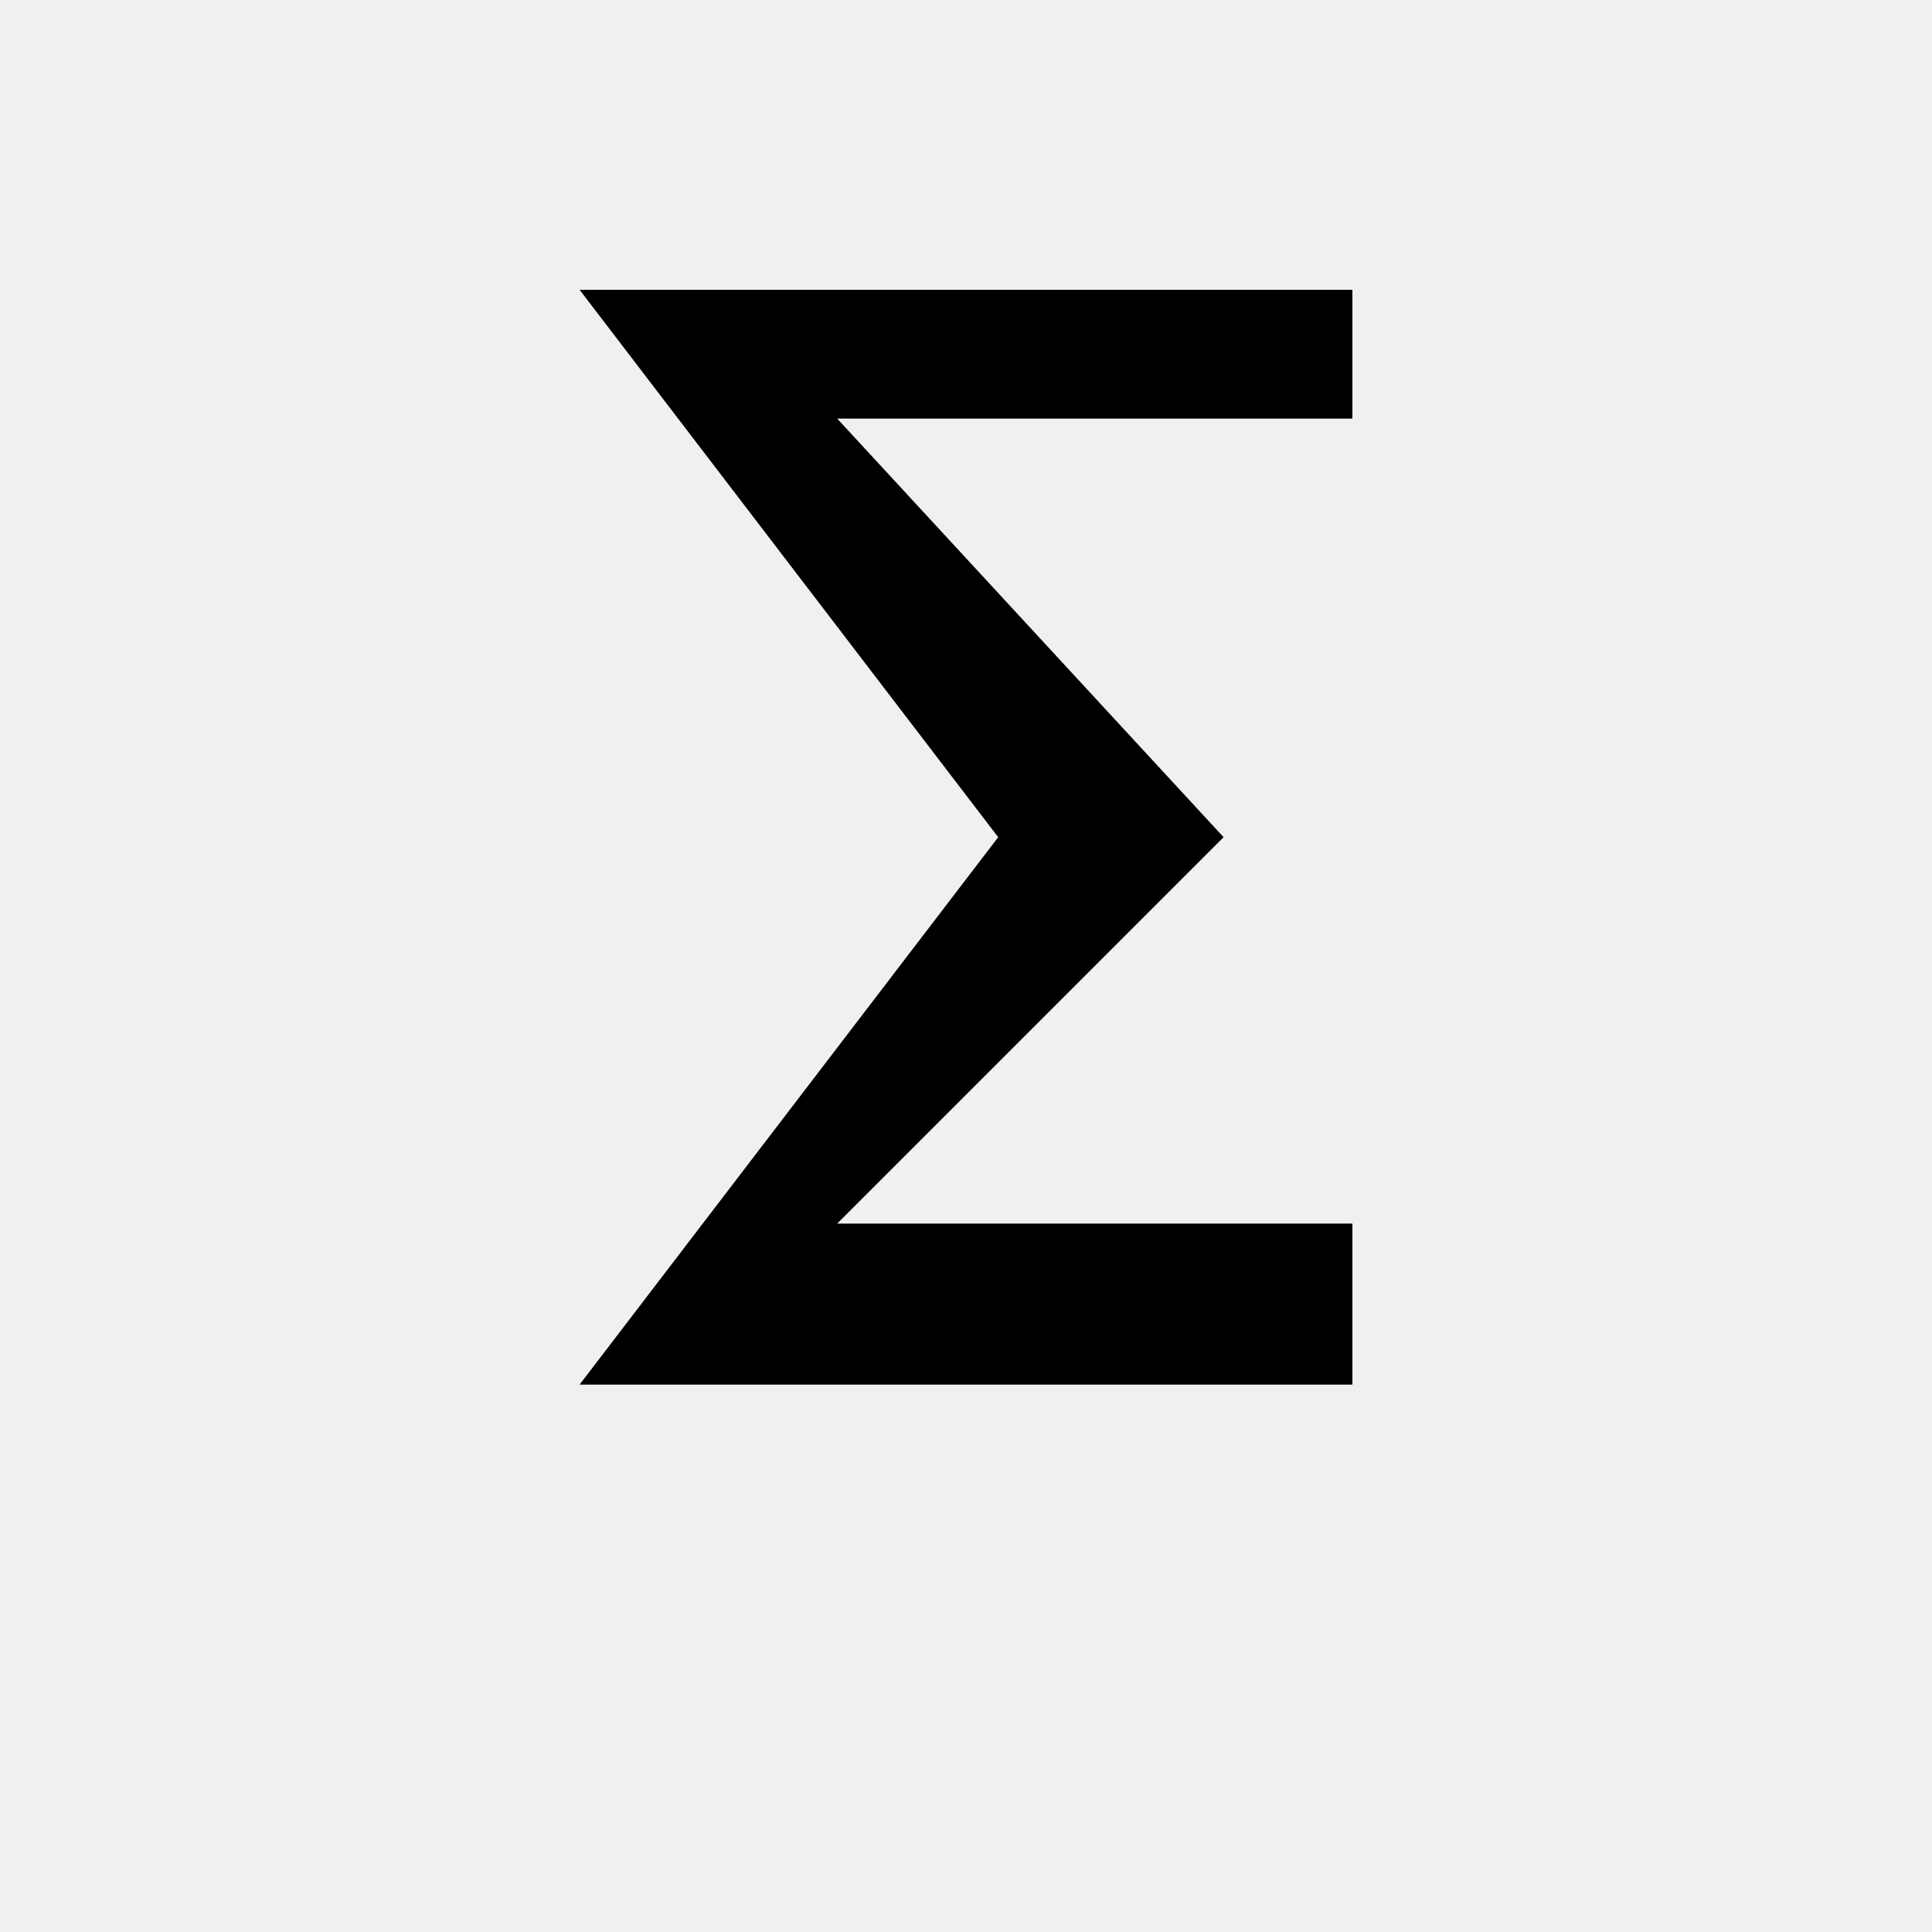
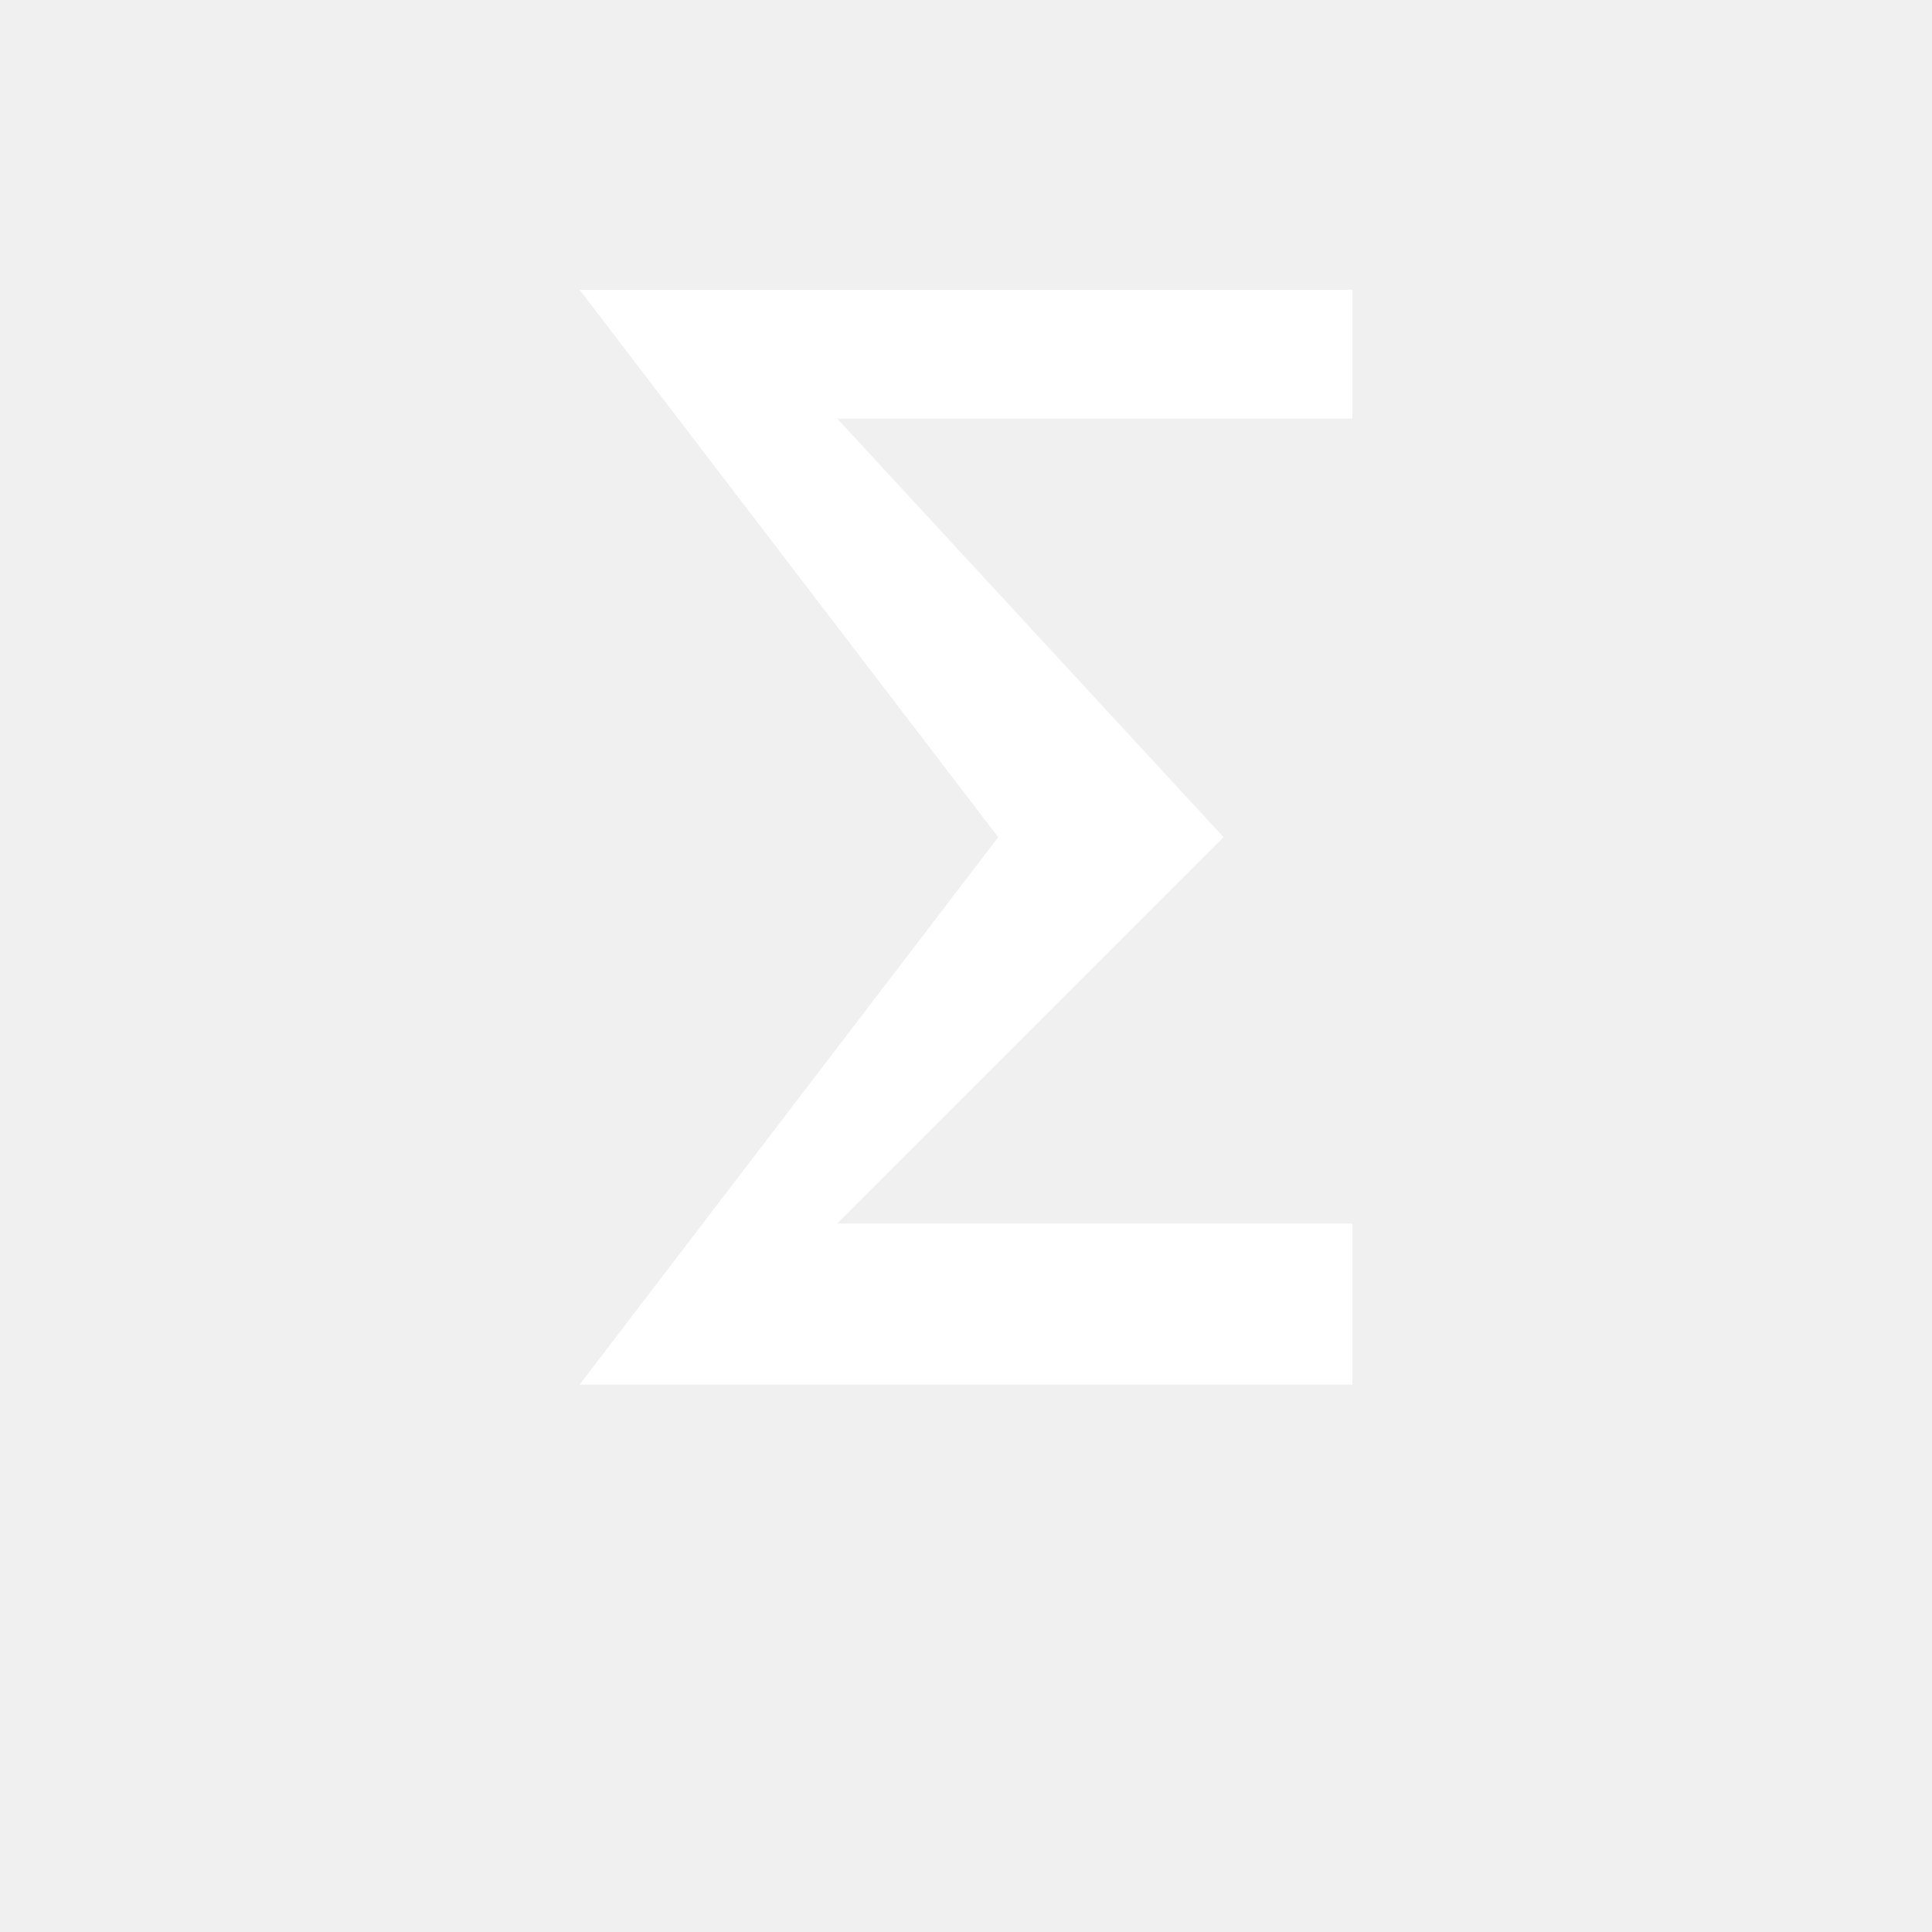
<svg xmlns="http://www.w3.org/2000/svg" viewBox="0 0 1200 1200" width="1200" height="1200" role="img" aria-labelledby="title desc">
  <g transform="translate(0,0)">
-     <path d="M 840 180 L 360 180 L 620 520 L 360 860 L 840 860 L 840 760 L 520 760 L 760 520 L 520 260 L 840 260 Z" fill="#000000" />
+     <path d="M 840 180 L 360 180 L 620 520 L 360 860 L 840 860 L 840 760 L 520 760 L 760 520 L 520 260 L 840 260 Z" fill="#FFFFFF" />
  </g>
</svg>
